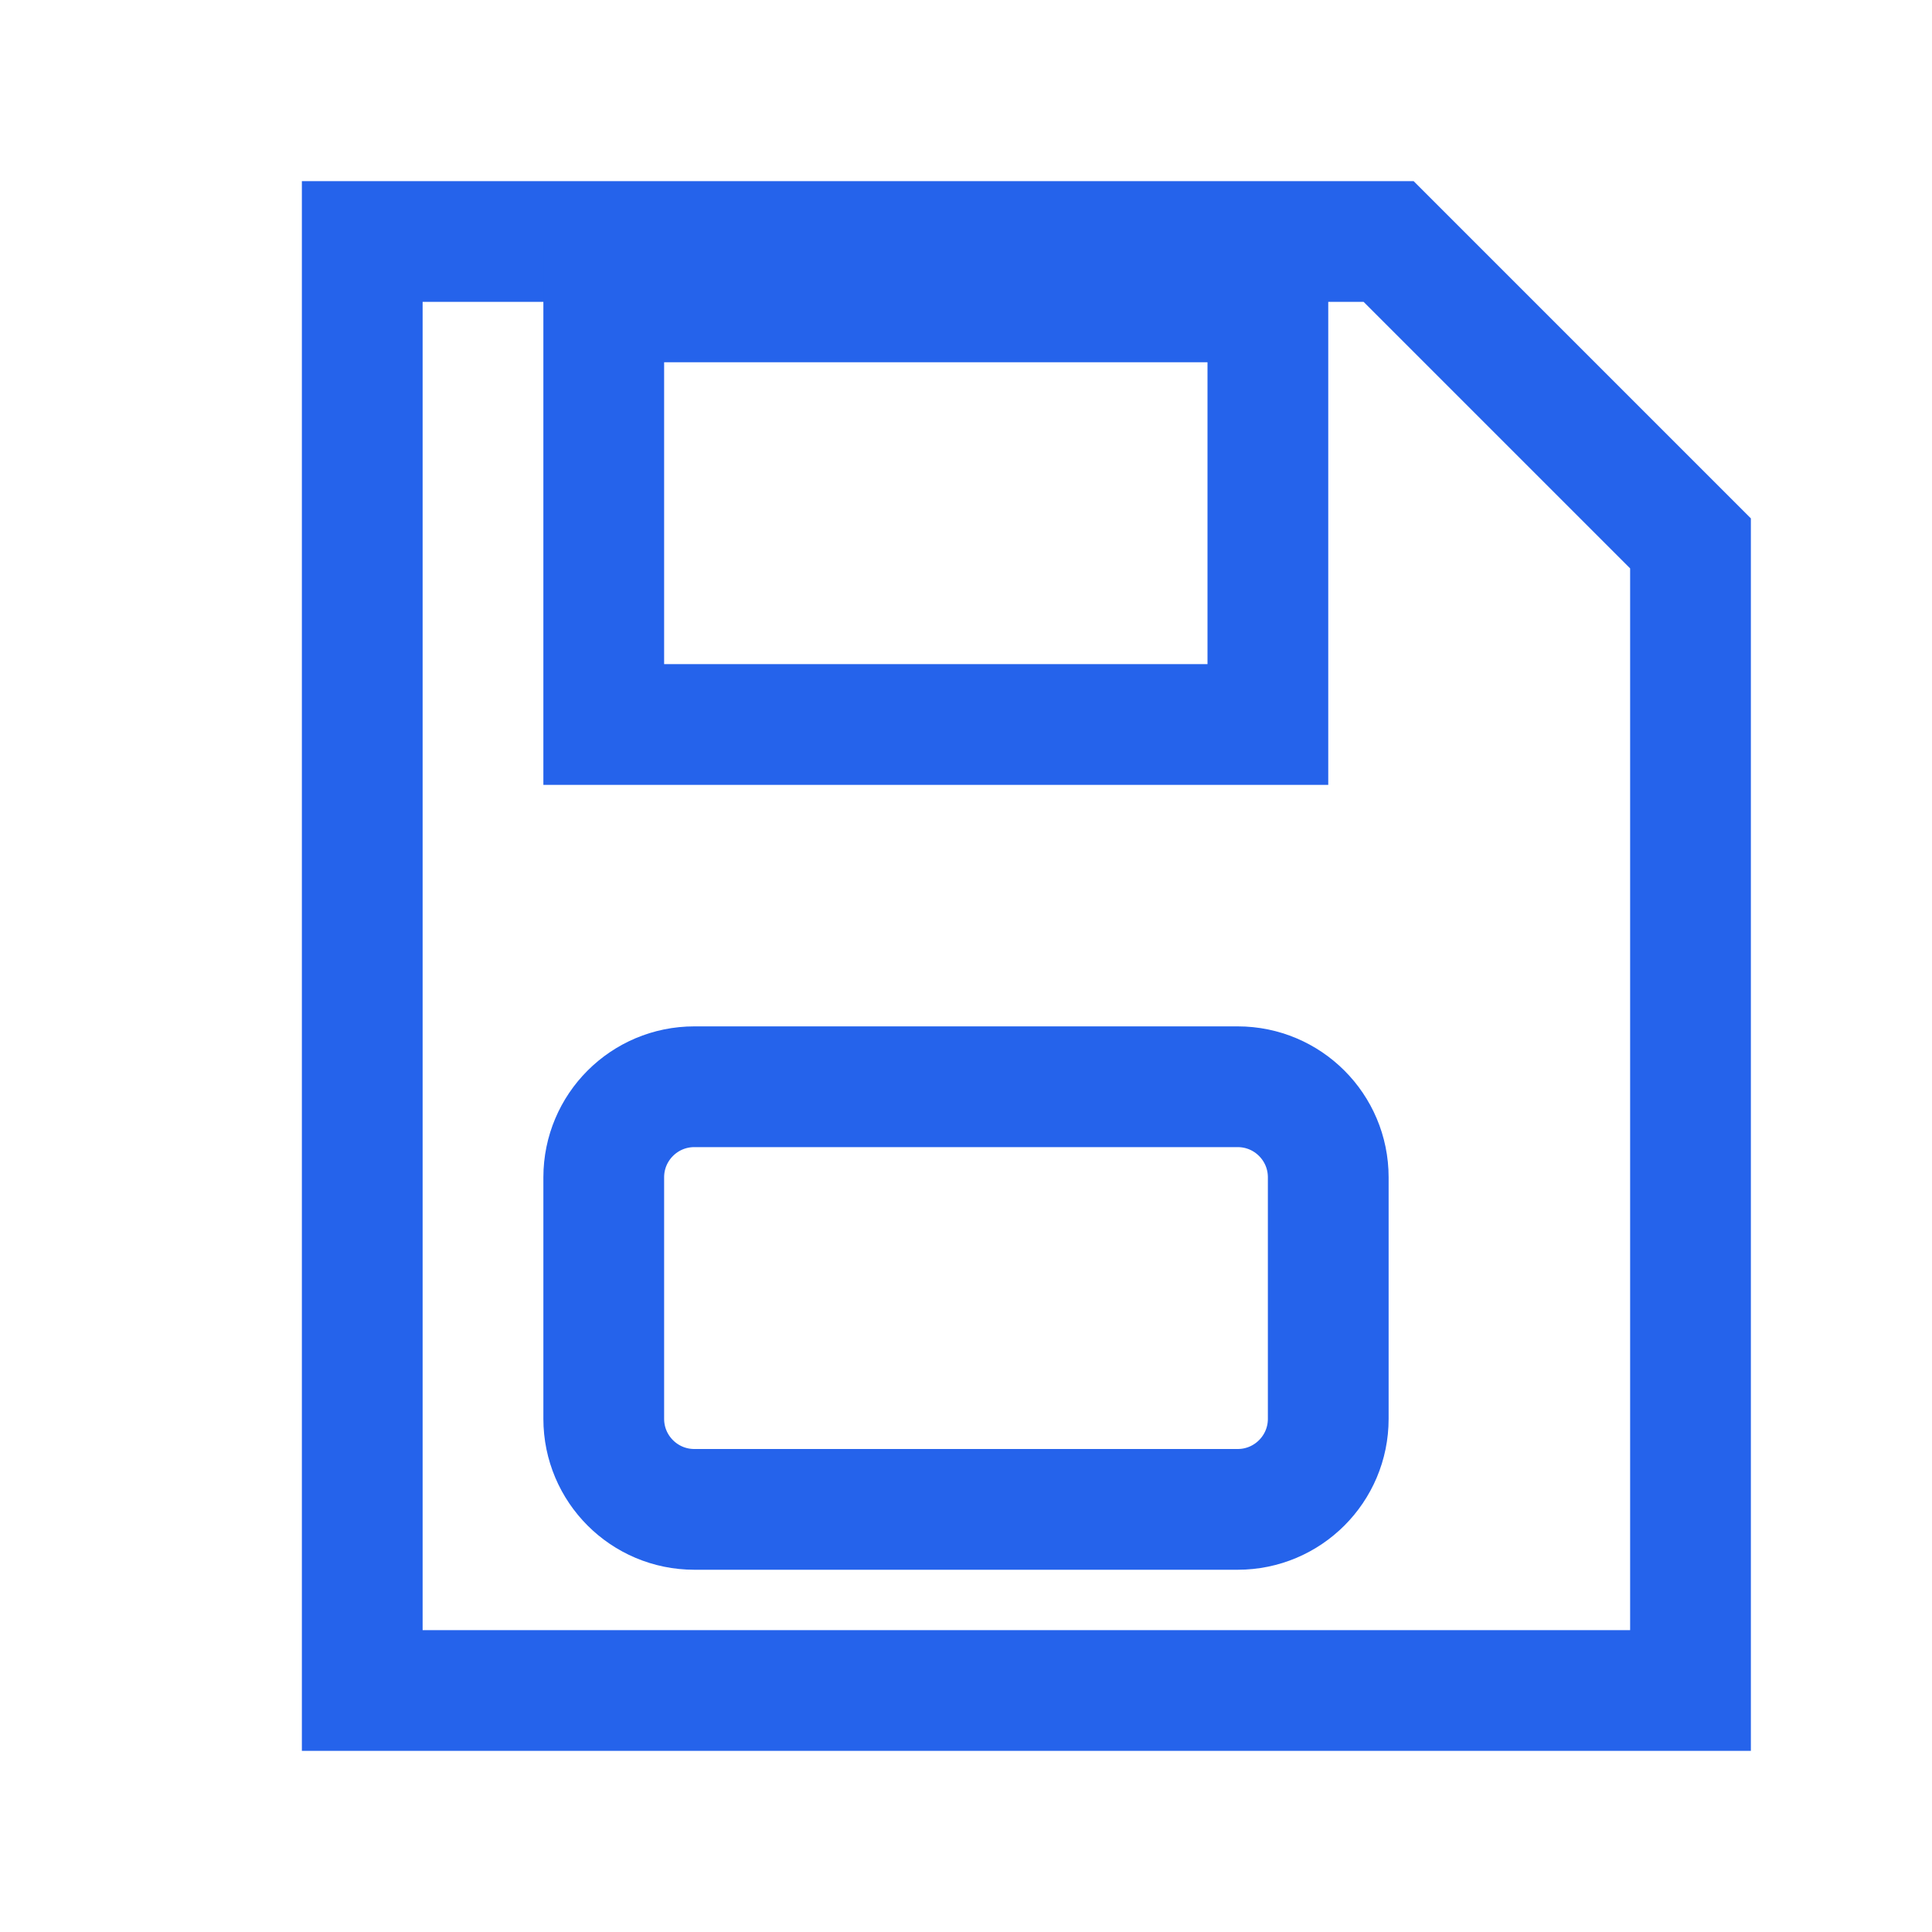
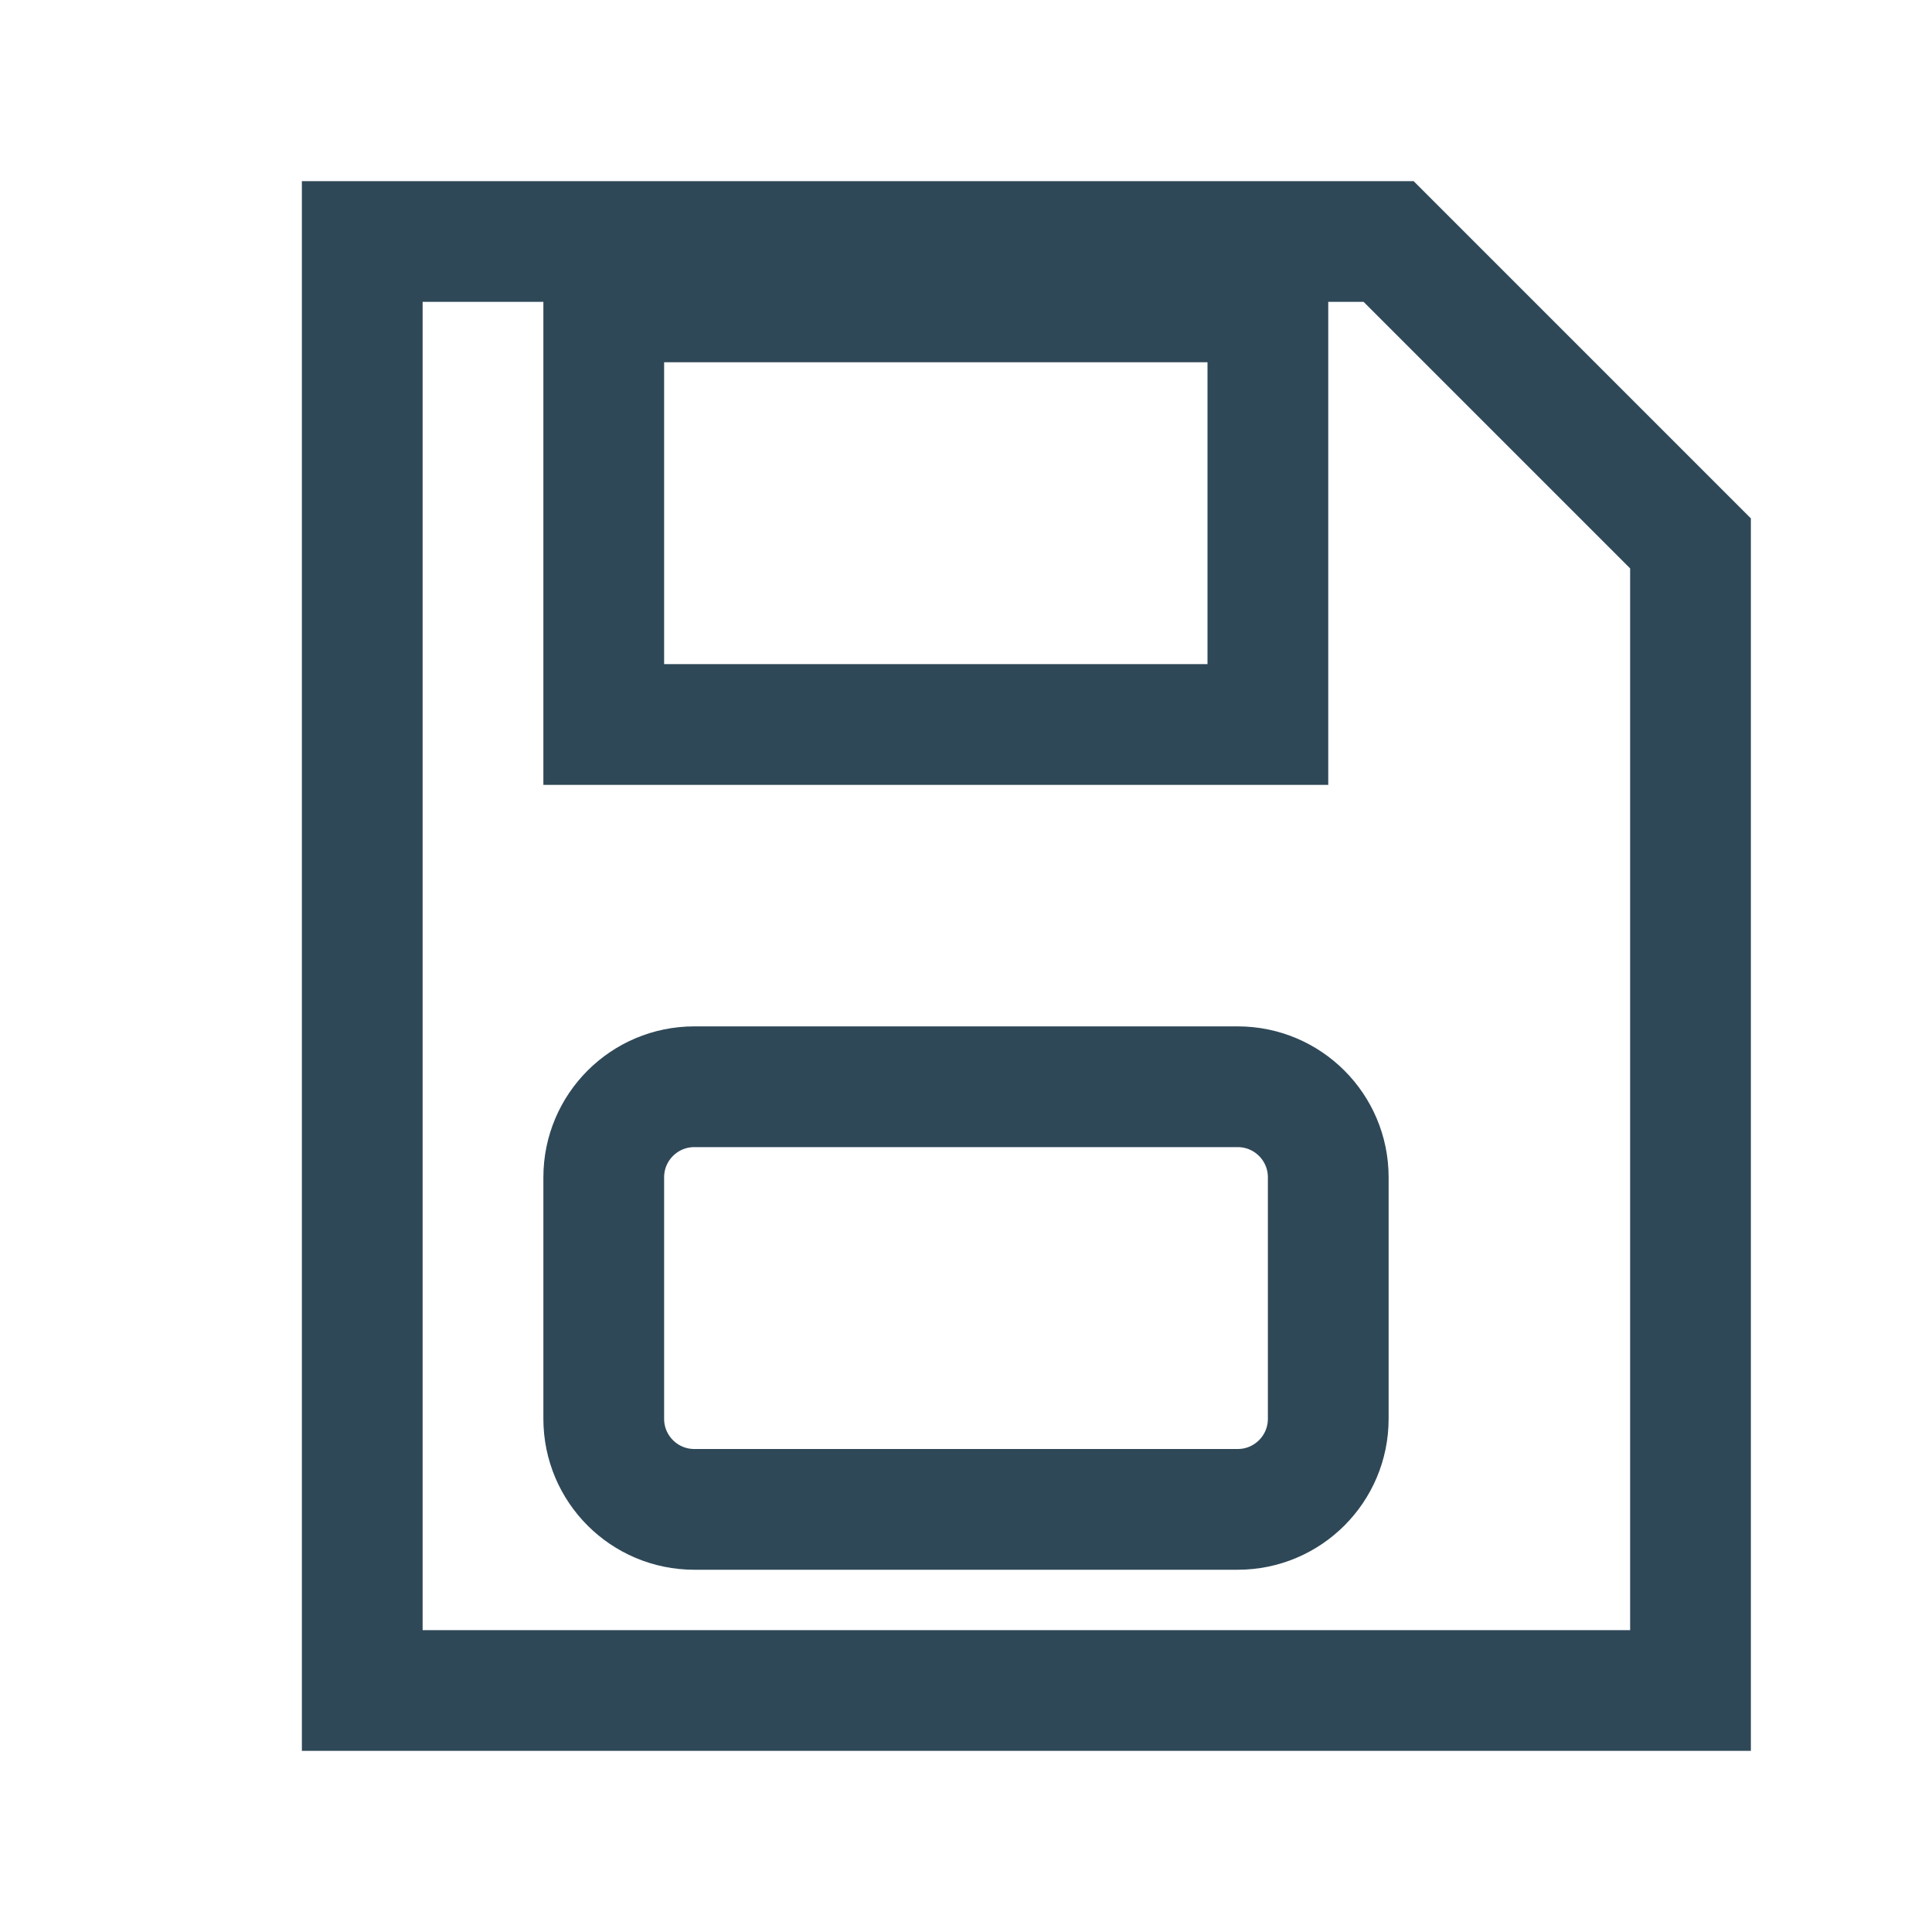
<svg xmlns="http://www.w3.org/2000/svg" width="64" height="64" viewBox="0 0 64 64" fill="none">
-   <path d="M12 8h34l10 10v38H12z" stroke="#2563EB" stroke-width="4" />
-   <rect x="20" y="10" width="22" height="14" stroke="#2563EB" stroke-width="4" />
-   <rect x="20" y="36" width="24" height="14" rx="3" stroke="#2563EB" stroke-width="4" />
+   <path d="M12 8h34l10 10v38H12z" stroke="#2F4858" stroke-width="4" />
+   <rect x="20" y="10" width="22" height="14" stroke="#2F4858" stroke-width="4" />
+   <rect x="20" y="36" width="24" height="14" rx="3" stroke="#2F4858" stroke-width="4" />
</svg>
